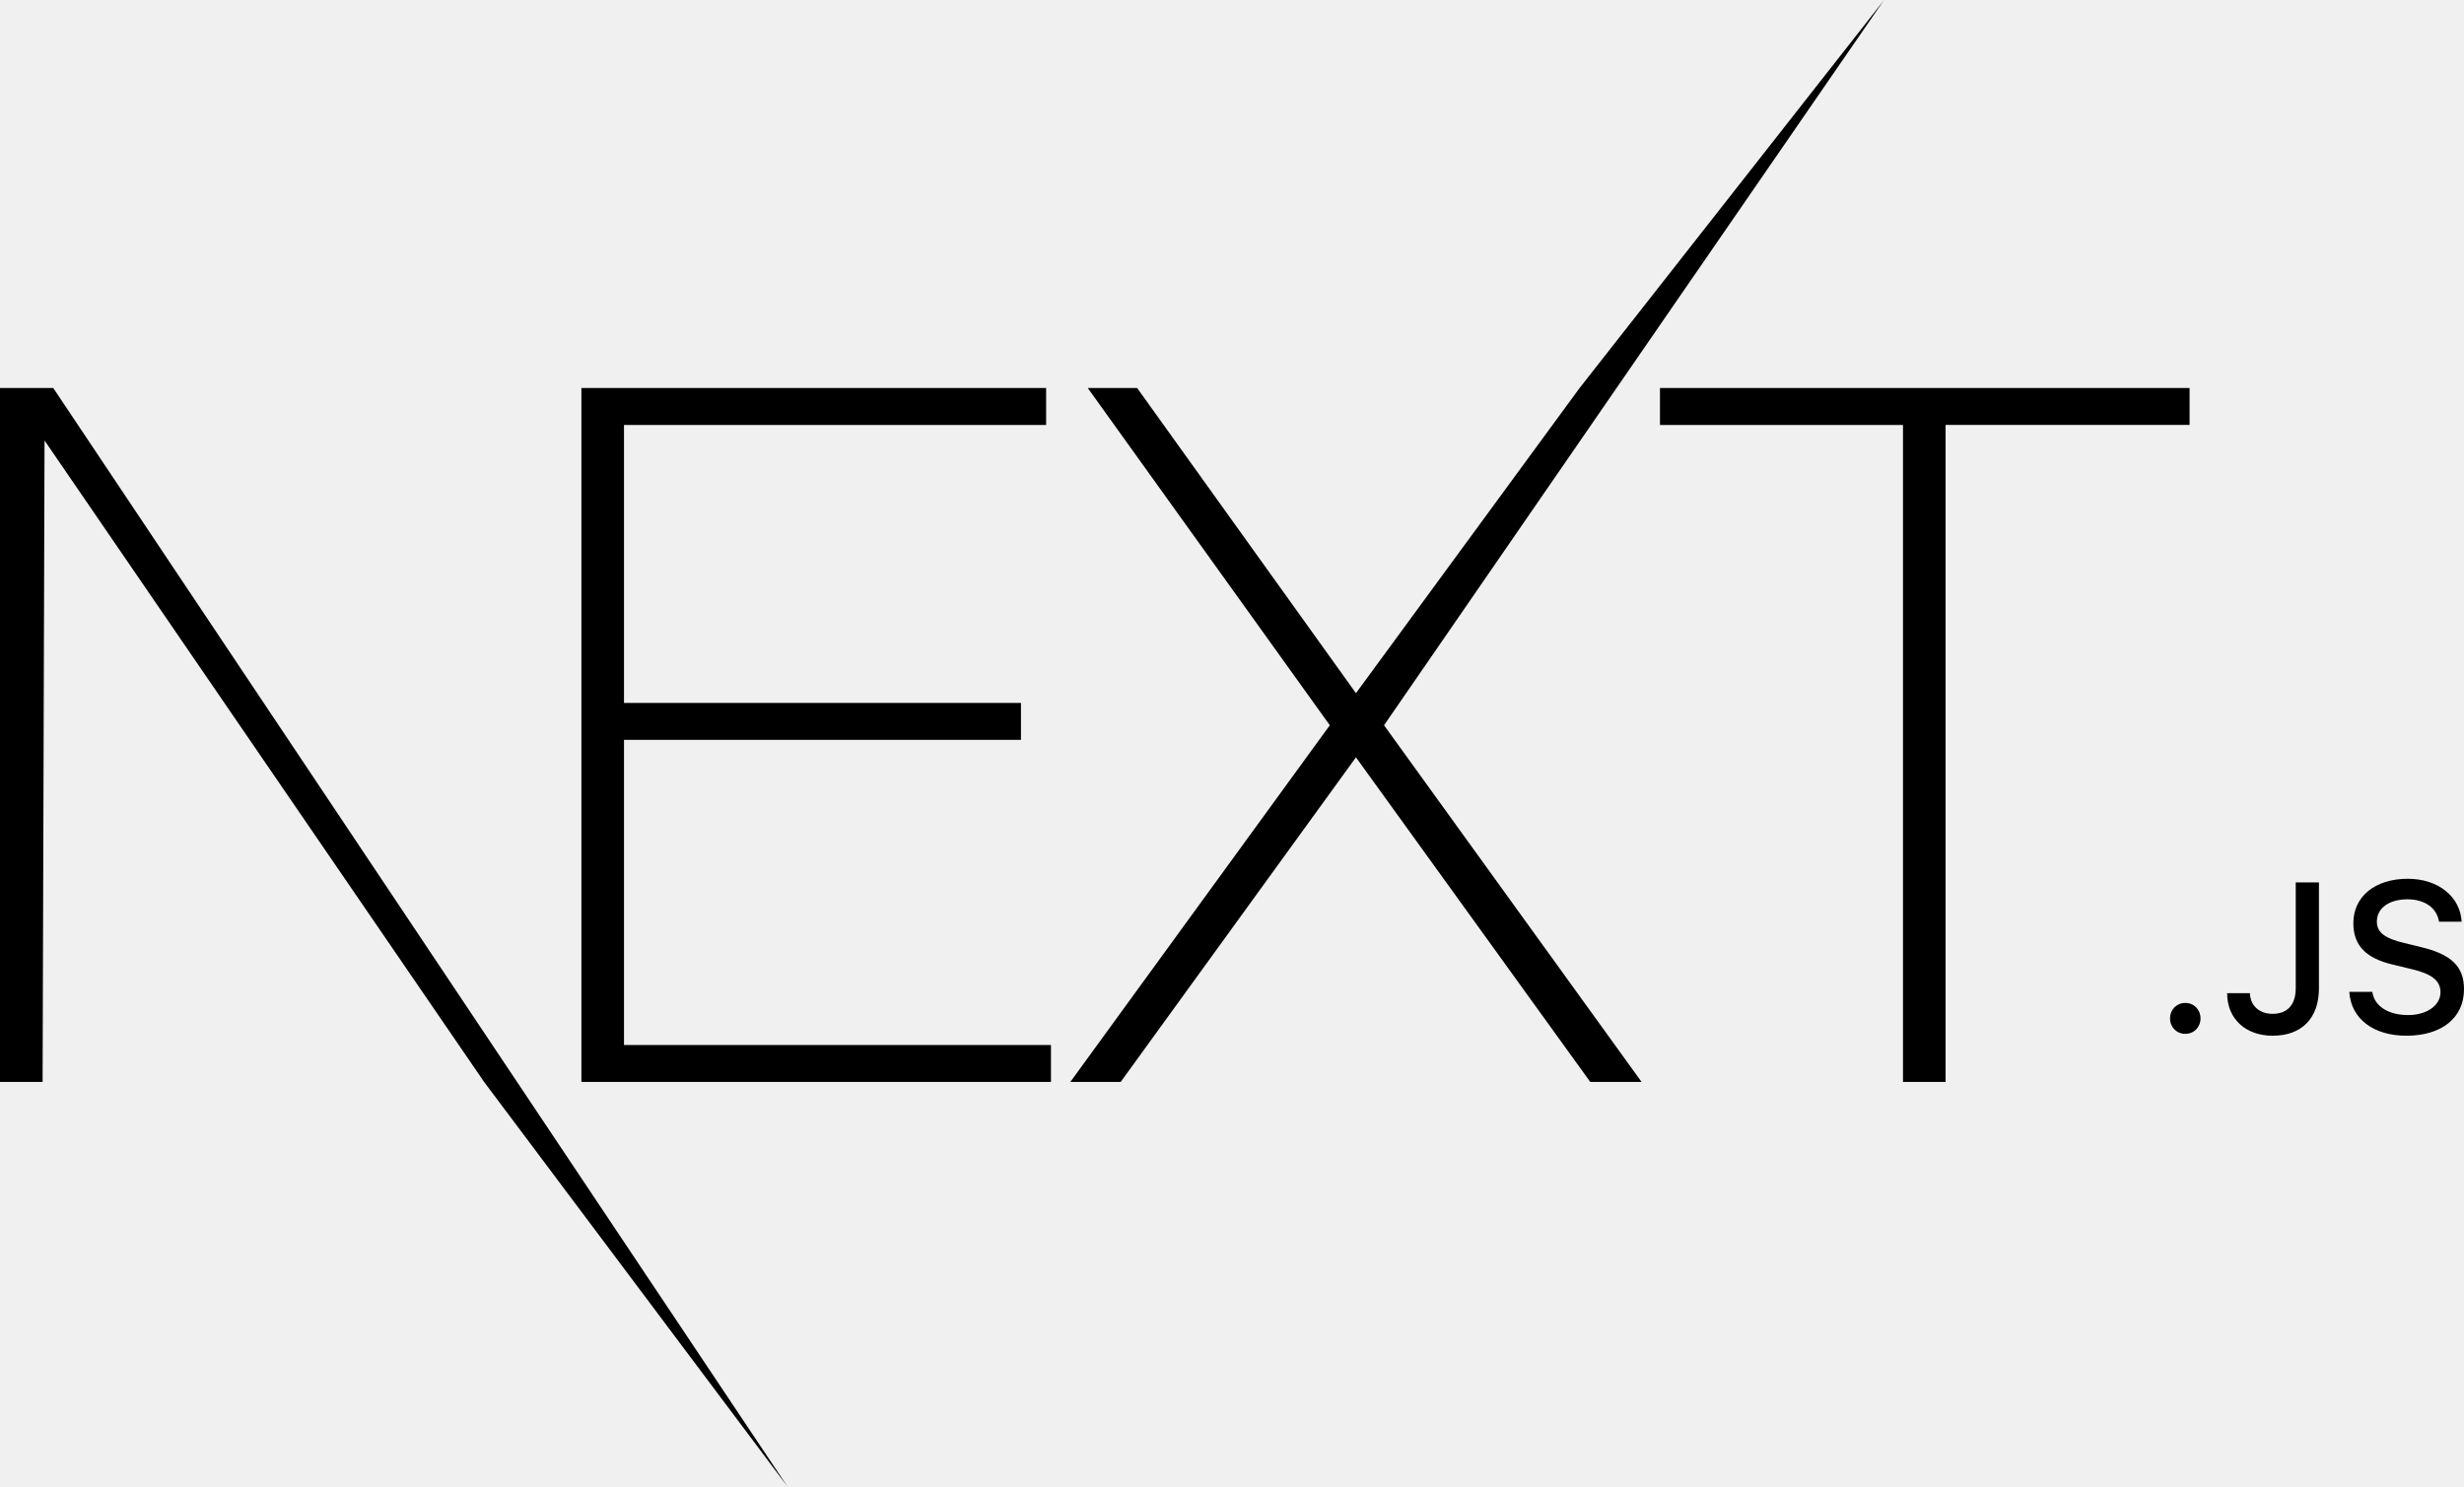
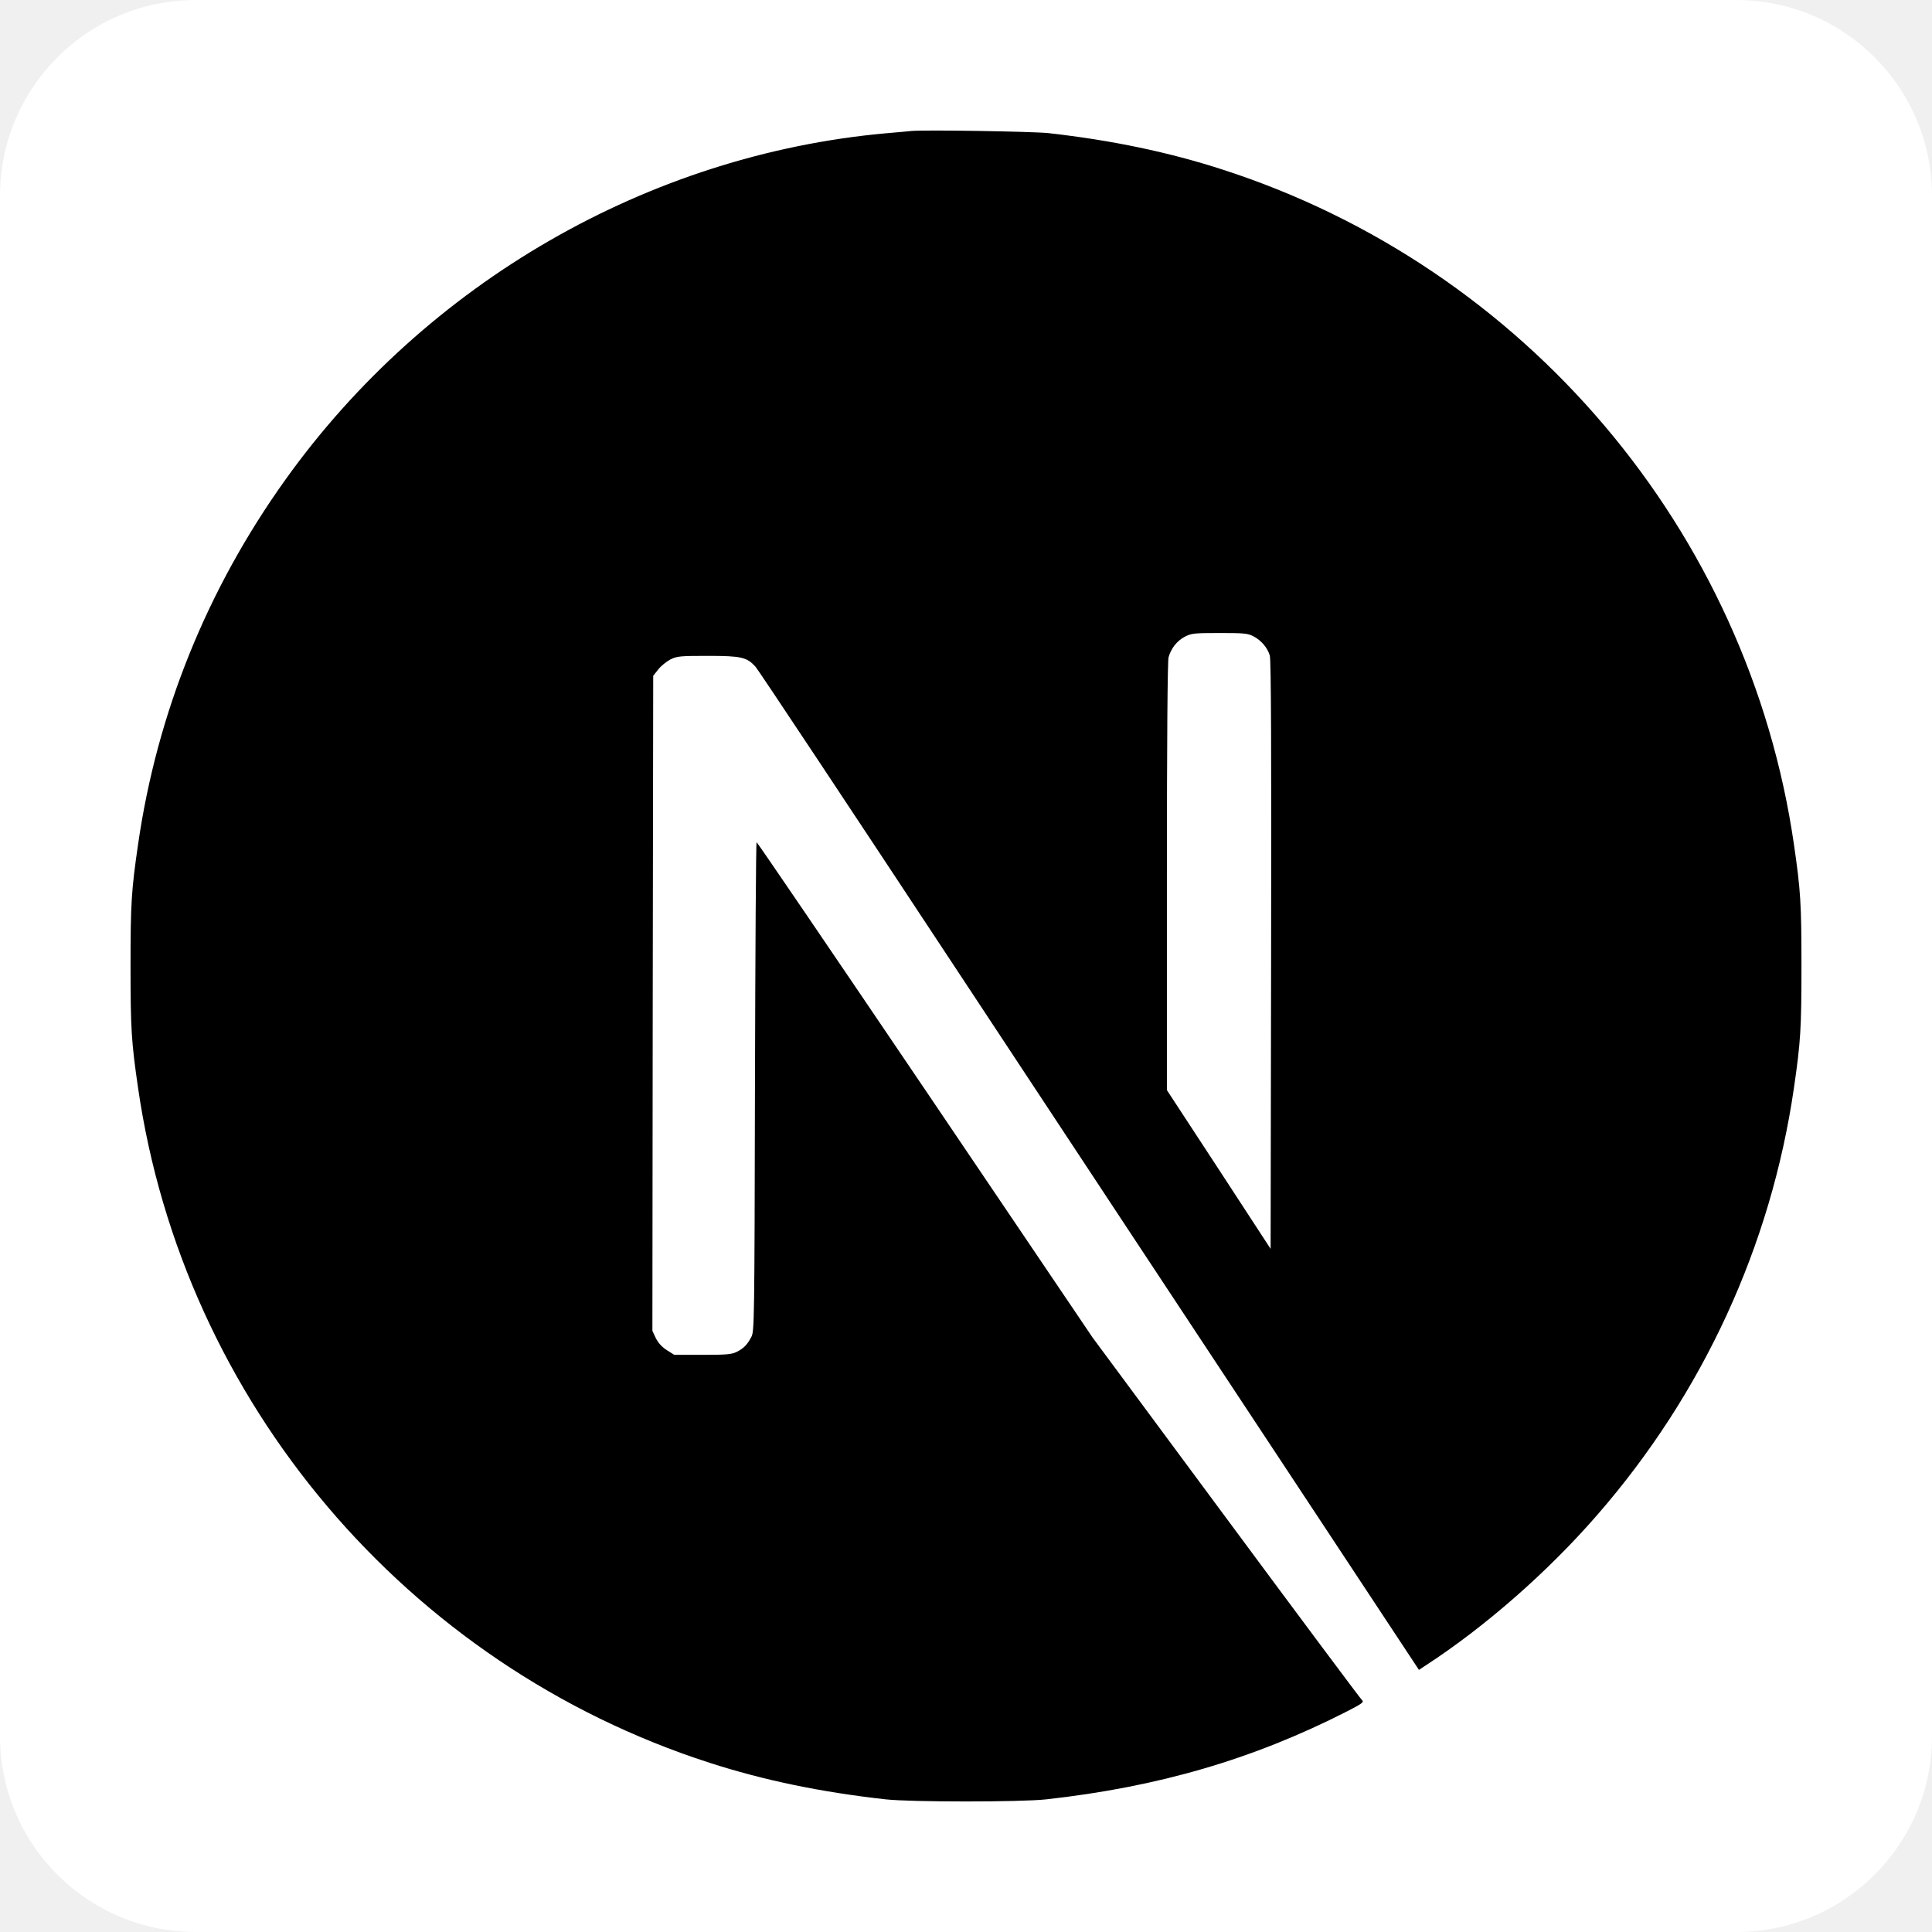
- <svg xmlns="http://www.w3.org/2000/svg" height="1509" preserveAspectRatio="xMidYMid" viewBox="0 0 512 308.883" width="2500">
-   <path d="m120.81 80.561h96.568v7.676h-87.716v57.767h82.486v7.675h-82.486v63.423h88.722v7.675h-97.574zm105.22 0h10.26l45.467 63.423 46.473-63.424 63.211-80.56-103.85 150.65 53.515 74.127h-10.663l-48.686-67.462-48.888 67.462h-10.461l53.917-74.128zm118.898 7.676v-7.677h110.048v7.676h-50.699v136.54h-8.852v-136.539zm-344.928-7.677h11.065l152.58 228.323-63.053-84.107-91.338-133.308-.402 133.31h-8.852zm454.084 134.224c-1.809 0-3.165-1.4-3.165-3.212 0-1.81 1.356-3.212 3.165-3.212 1.83 0 3.165 1.401 3.165 3.212s-1.335 3.212-3.165 3.212zm8.698-8.45h4.737c.064 2.565 1.937 4.29 4.693 4.29 3.079 0 4.823-1.854 4.823-5.325v-21.99h4.823v22.011c0 6.252-3.617 9.853-9.603 9.853-5.62 0-9.473-3.493-9.473-8.84zm25.384-.28h4.78c.409 2.953 3.294 4.828 7.45 4.828 3.875 0 6.717-2.005 6.717-4.764 0-2.371-1.809-3.794-5.921-4.764l-4.005-.97c-5.62-1.316-8.181-4.032-8.181-8.602 0-5.54 4.521-9.227 11.303-9.227 6.308 0 10.916 3.686 11.196 8.925h-4.694c-.452-2.867-2.95-4.657-6.567-4.657-3.81 0-6.35 1.833-6.35 4.635 0 2.22 1.635 3.493 5.683 4.441l3.423.841c6.373 1.488 9 4.075 9 8.753 0 5.95-4.607 9.68-11.97 9.68-6.89 0-11.52-3.558-11.864-9.12z" />
+ <svg xmlns="http://www.w3.org/2000/svg" width="800px" height="800px" viewBox="-20 -20 296 296" version="1.1" preserveAspectRatio="xMidYMid">
+   <rect x="-20" y="-20" width="296" height="296" rx="30" fill="white" />
+   <g>
+     <path d="M119.617,0.069 C119.066,0.119 117.315,0.294 115.738,0.419 C79.378,3.697 45.319,23.313 23.748,53.463 C11.736,70.227 4.054,89.243 1.151,109.385 C0.125,116.415 0,118.492 0,128.025 C0,137.558 0.125,139.635 1.151,146.666 C8.108,194.73 42.316,235.114 88.712,250.076 C97.02,252.754 105.778,254.58 115.738,255.681 C119.617,256.106 136.383,256.106 140.262,255.681 C157.454,253.779 172.018,249.526 186.382,242.195 C188.584,241.069 189.01,240.769 188.709,240.518 C188.509,240.368 179.125,227.783 167.864,212.57 L147.394,184.922 L121.744,146.966 C107.63,126.098 96.019,109.034 95.919,109.034 C95.819,109.009 95.718,125.873 95.668,146.465 C95.593,182.52 95.568,183.971 95.118,184.822 C94.467,186.048 93.967,186.549 92.916,187.099 C92.115,187.499 91.414,187.574 87.636,187.574 L83.306,187.574 L82.155,186.849 C81.404,186.373 80.854,185.748 80.479,185.022 L79.953,183.896 L80.003,133.73 L80.078,83.538 L80.854,82.562 C81.254,82.037 82.105,81.361 82.706,81.036 C83.732,80.536 84.132,80.486 88.461,80.486 C93.566,80.486 94.417,80.686 95.743,82.137 C96.119,82.537 110.007,103.455 126.624,128.651 C143.24,153.846 165.962,188.25 177.123,205.139 L197.393,235.84 L198.419,235.164 C207.503,229.259 217.112,220.852 224.719,212.095 C240.91,193.504 251.345,170.836 254.849,146.666 C255.875,139.635 256,137.558 256,128.025 C256,118.492 255.875,116.415 254.849,109.385 C247.892,61.32 213.684,20.936 167.288,5.974 C159.105,3.322 150.397,1.495 140.637,0.394 C138.235,0.144 121.694,-0.131 119.617,0.069 L119.617,0.069 Z M172.018,77.483 C173.219,78.084 174.195,79.235 174.545,80.436 C174.746,81.086 174.796,94.998 174.746,126.349 L174.671,171.336 L166.738,159.176 L158.78,147.016 L158.78,114.314 C158.78,93.171 158.88,81.286 159.03,80.711 C159.431,79.31 160.307,78.209 161.508,77.558 C162.534,77.033 162.909,76.983 166.838,76.983 C170.542,76.983 171.192,77.033 172.018,77.483 Z" fill="#000000">
+ 
+ </path>
+   </g>
</svg>
